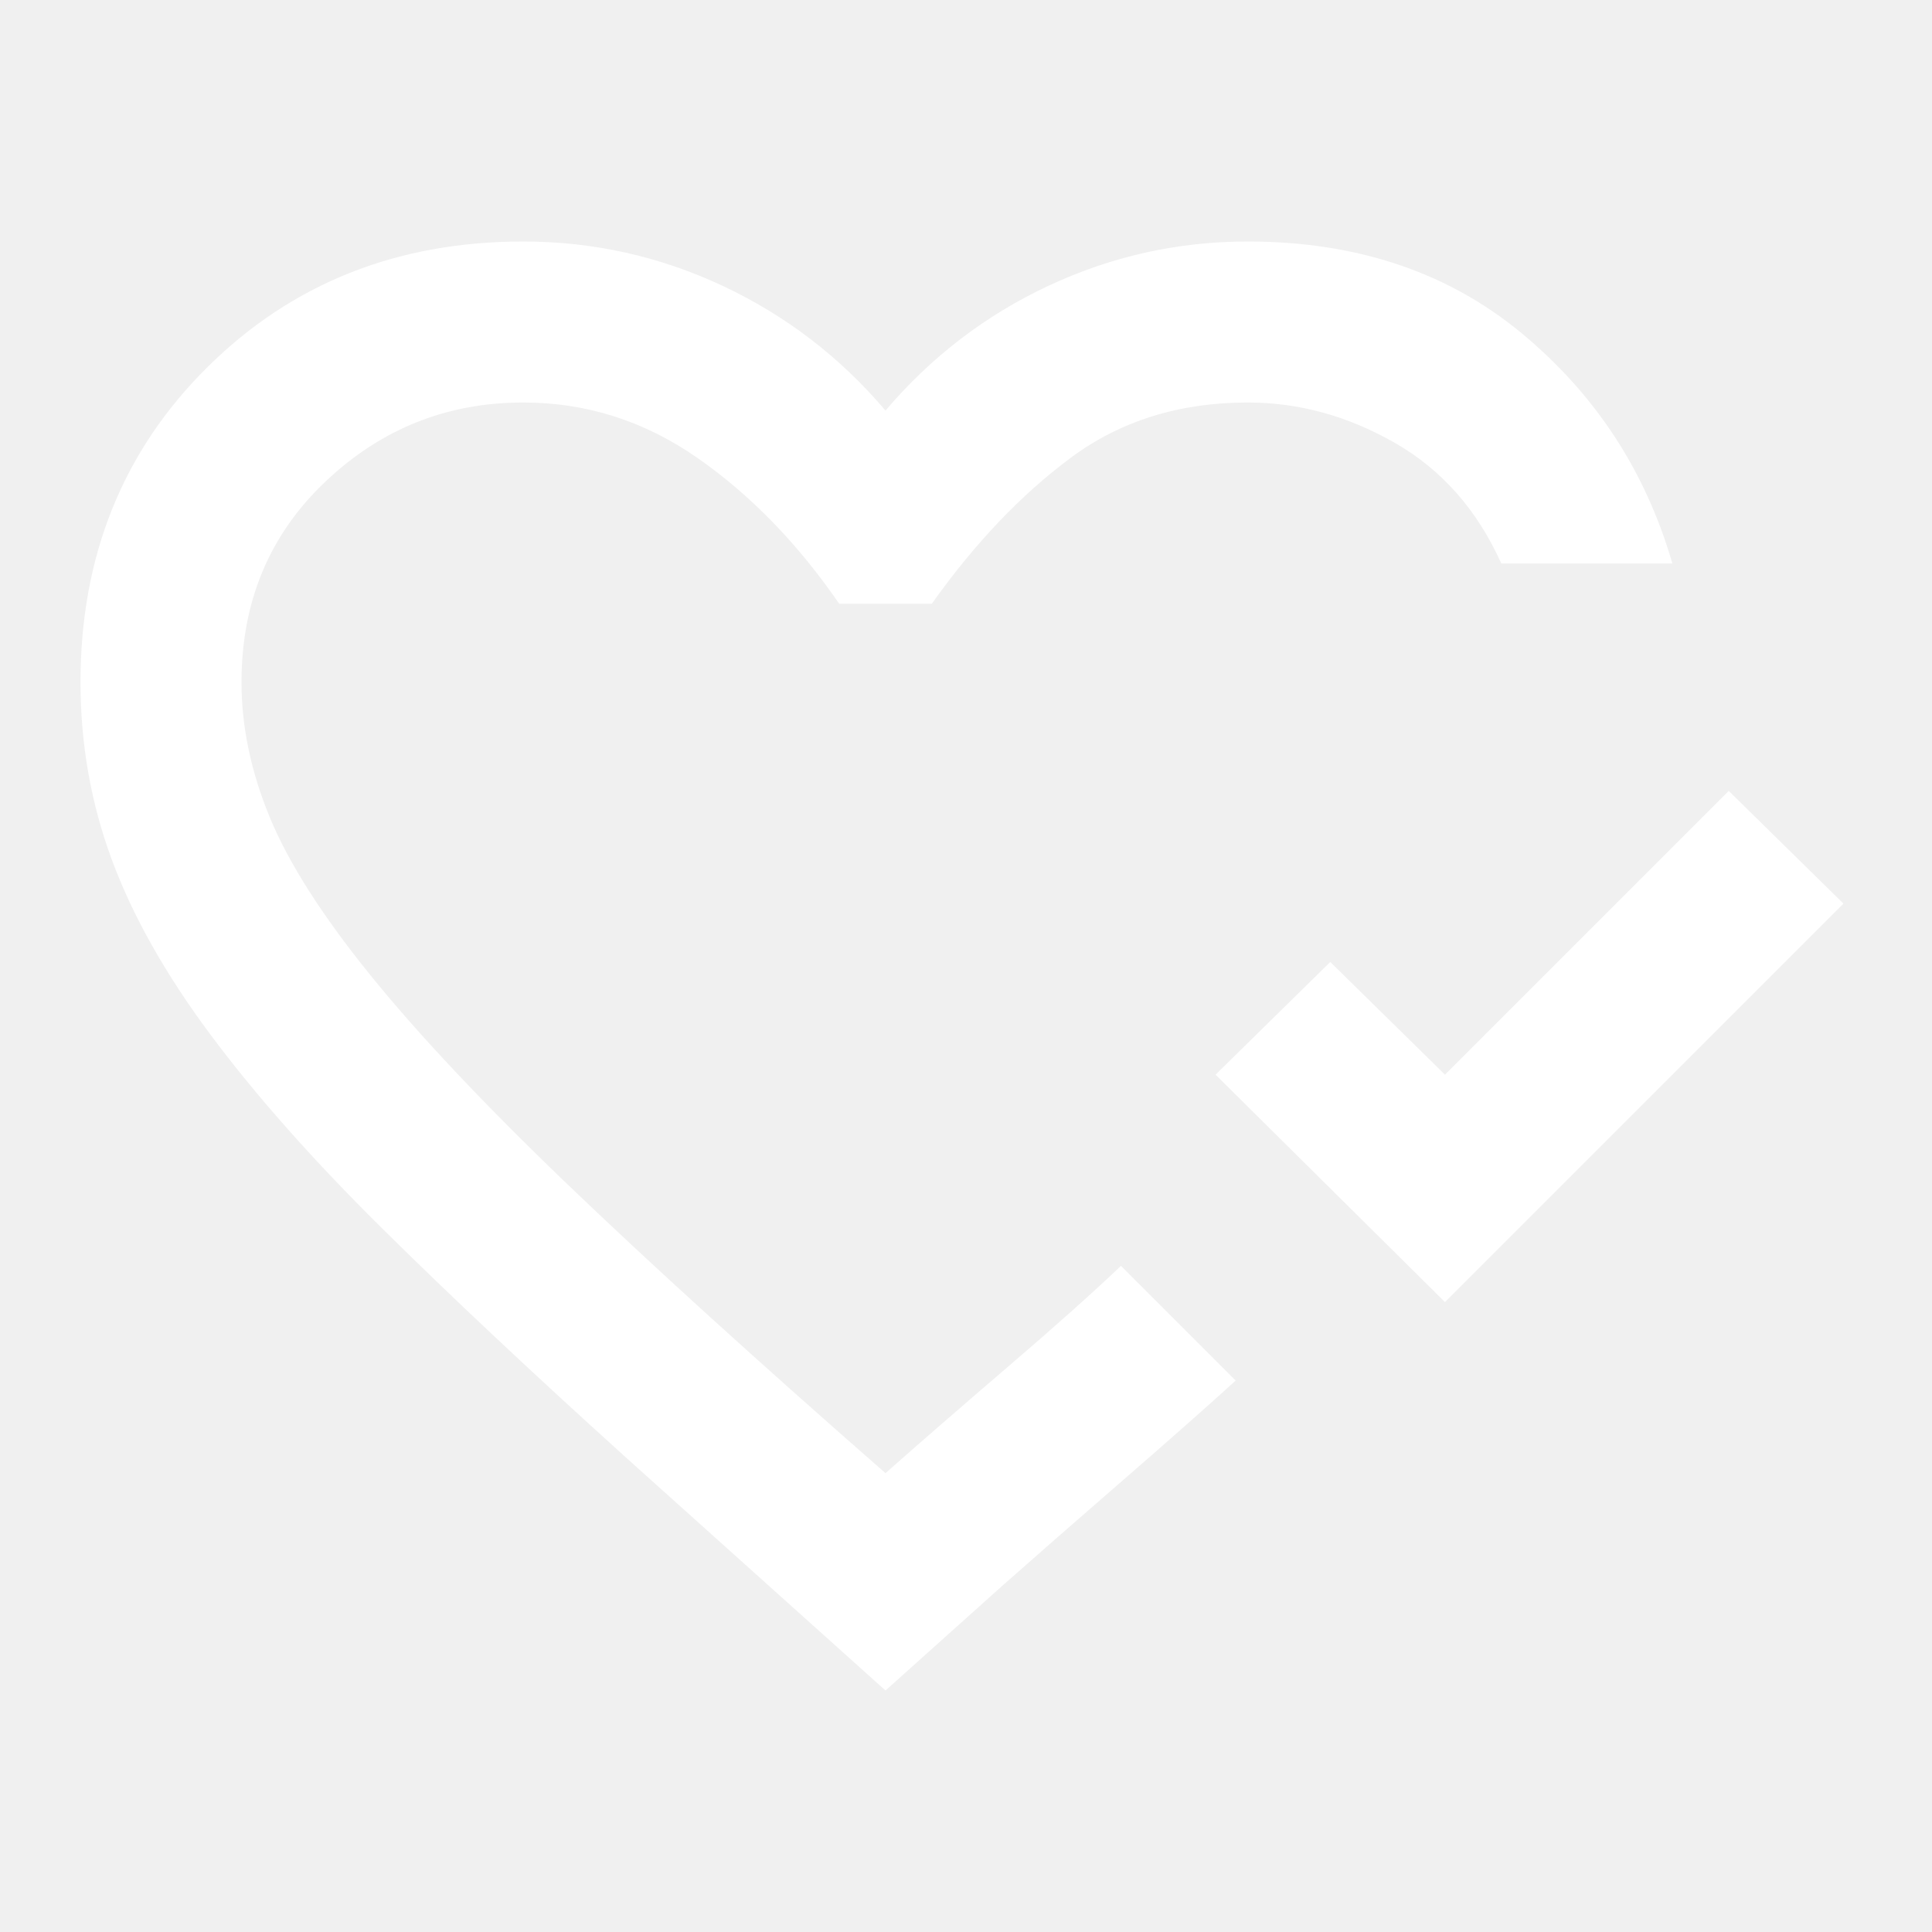
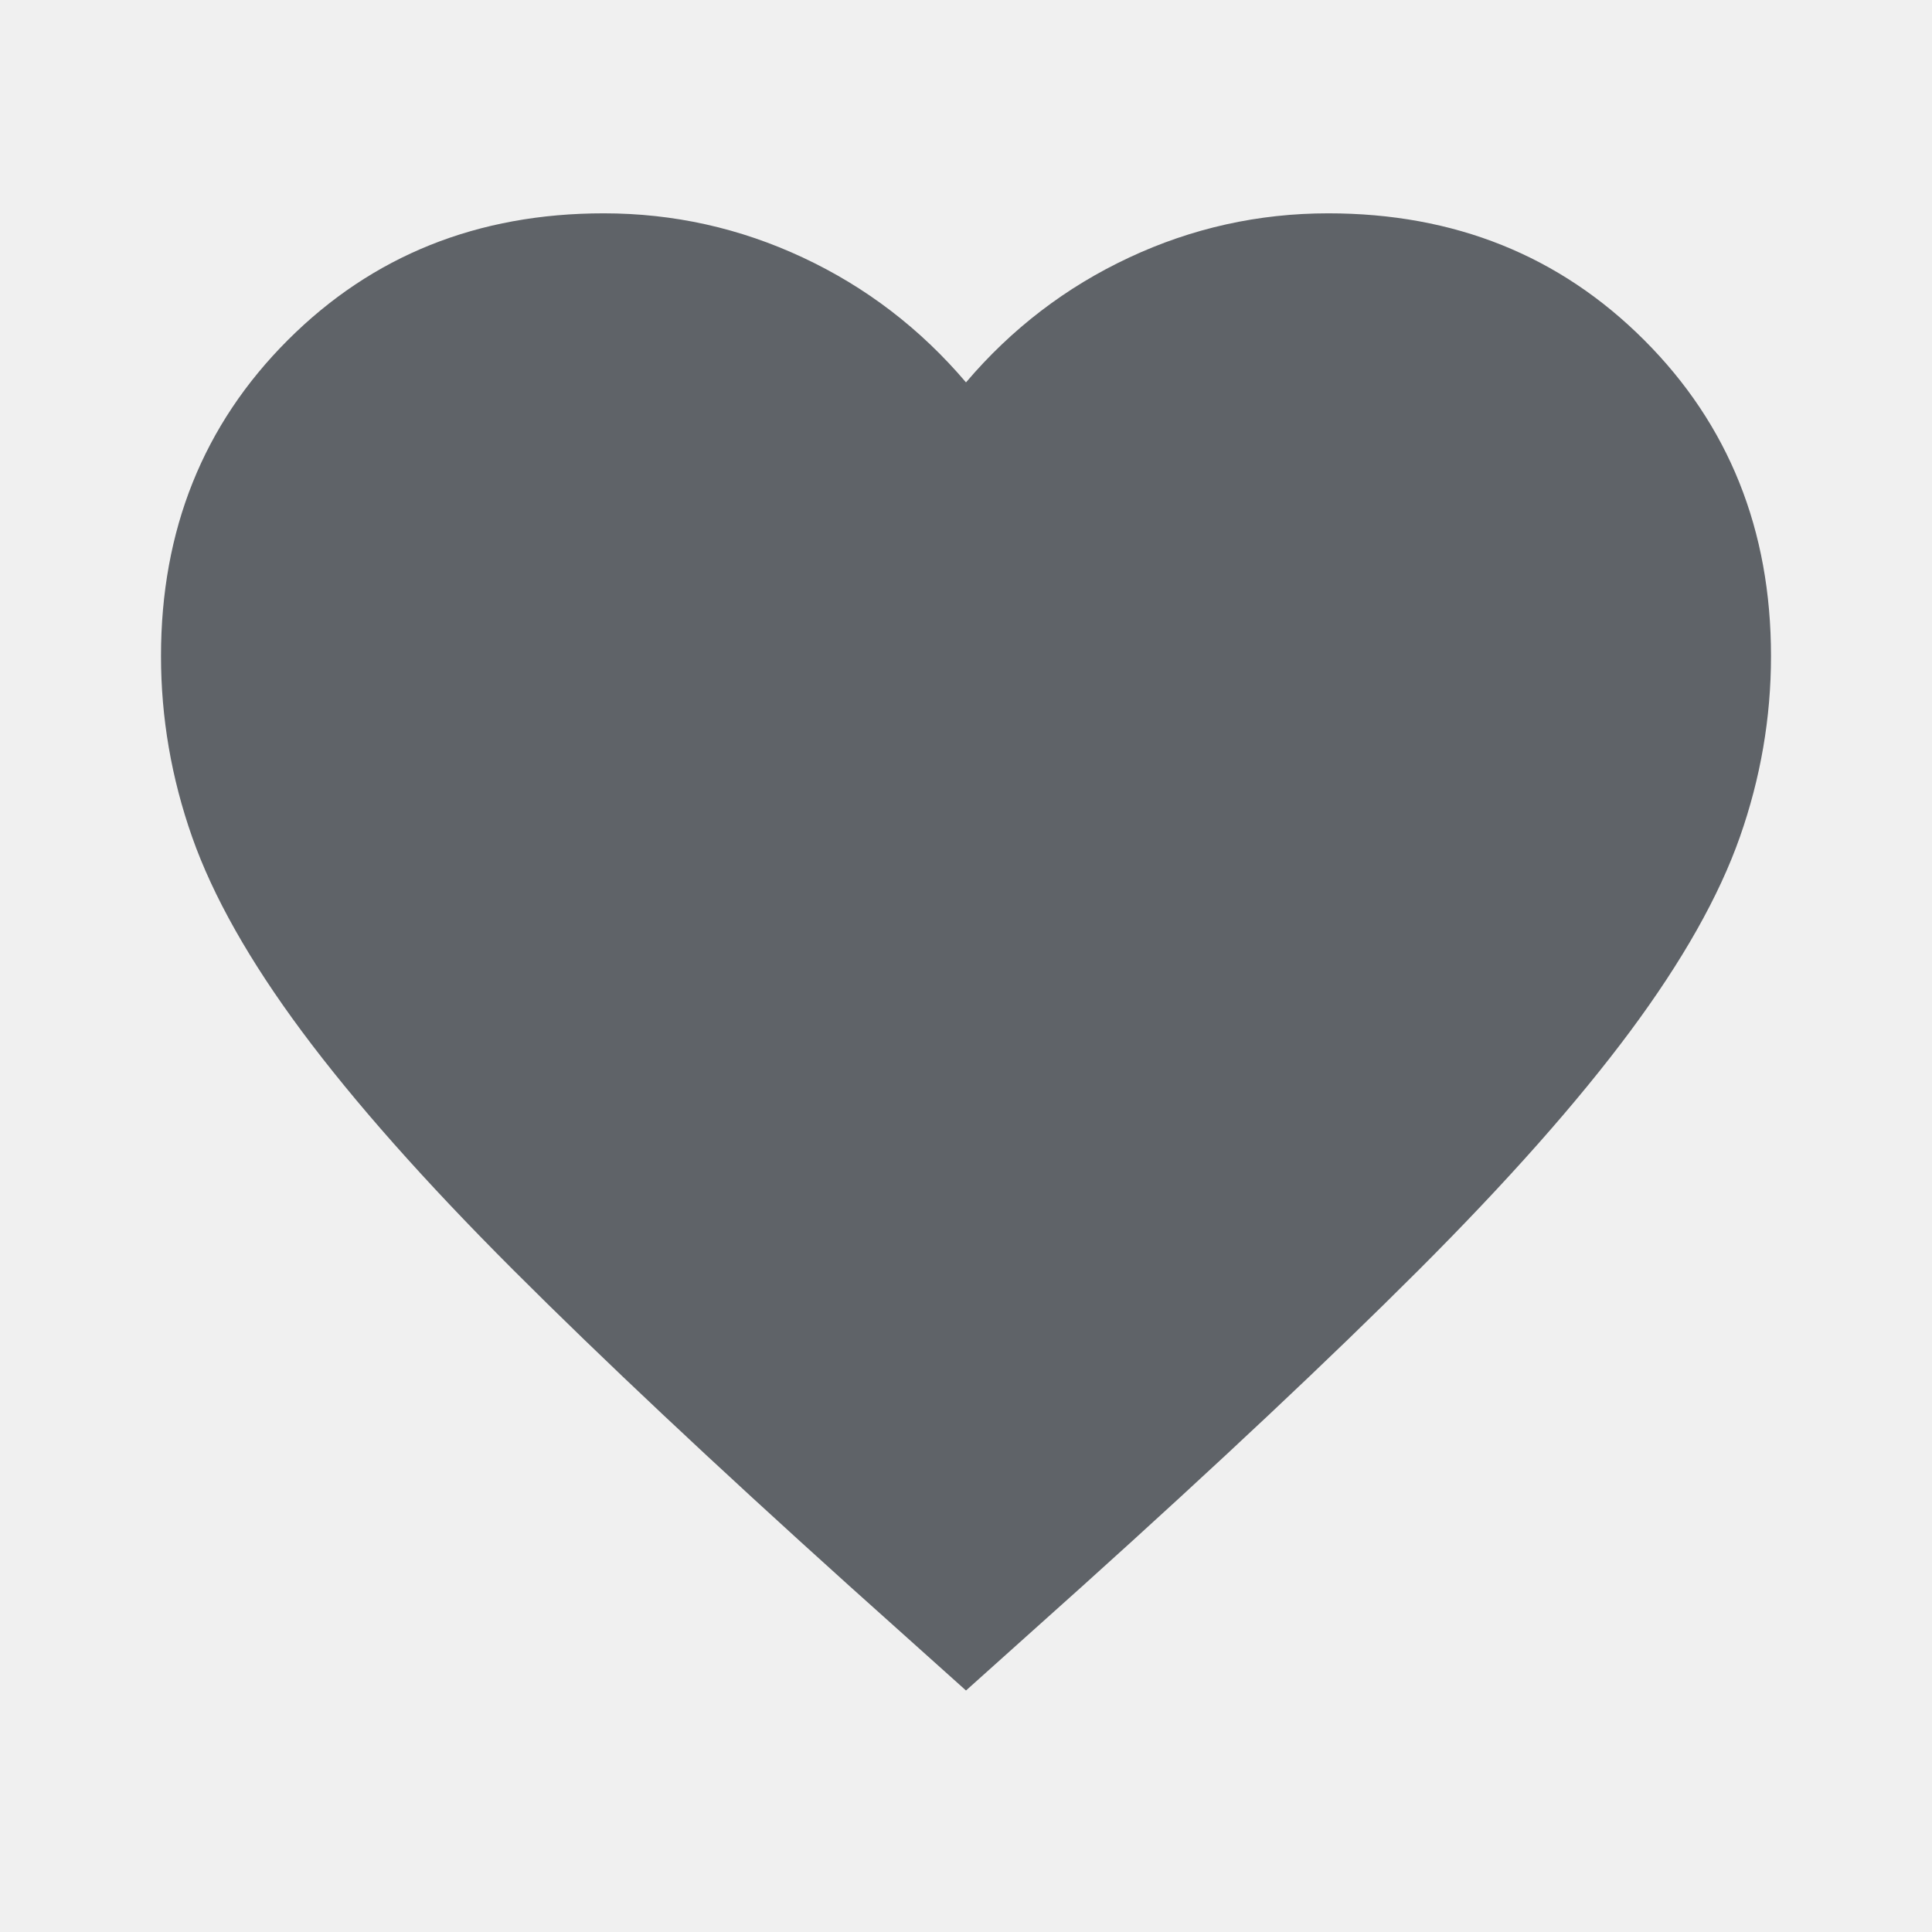
- <svg xmlns="http://www.w3.org/2000/svg" height="24px" viewBox="0 -960 960 960" width="24px" fill="#FFFFFF">
-   <path d="M718-313 604-426l57-56 57 56 141-141 57 56-198 198ZM440-501Zm0 381L313-234q-72-65-123.5-116t-85-96q-33.5-45-49-87T40-621q0-94 63-156.5T260-840q52 0 99 22t81 62q34-40 81-62t99-22q81 0 136 45.5T831-680h-85q-18-40-53-60t-73-20q-51 0-88 27.5T463-660h-46q-31-45-70.5-72.5T260-760q-57 0-98.5 39.5T120-621q0 33 14 67t50 78.5q36 44.5 98 104T440-228q26-23 61-53t56-50l9 9 19.5 19.5L605-283l9 9q-22 20-56 49.5T498-172l-58 52Z" />
+ <svg xmlns="http://www.w3.org/2000/svg" height="24px" viewBox="0 -960 960 960" width="24px" fill="#5f6368">
+   <path d="m480-120-58-52q-101-91-167-157T150-447.5Q111-500 95.5-544T80-634q0-94 63-157t157-63q52 0 99 22t81 62q34-40 81-62t99-22q94 0 157 63t63 157q0 46-15.5 90T810-447.5Q771-395 705-329T538-172l-58 52Z" />
</svg>
